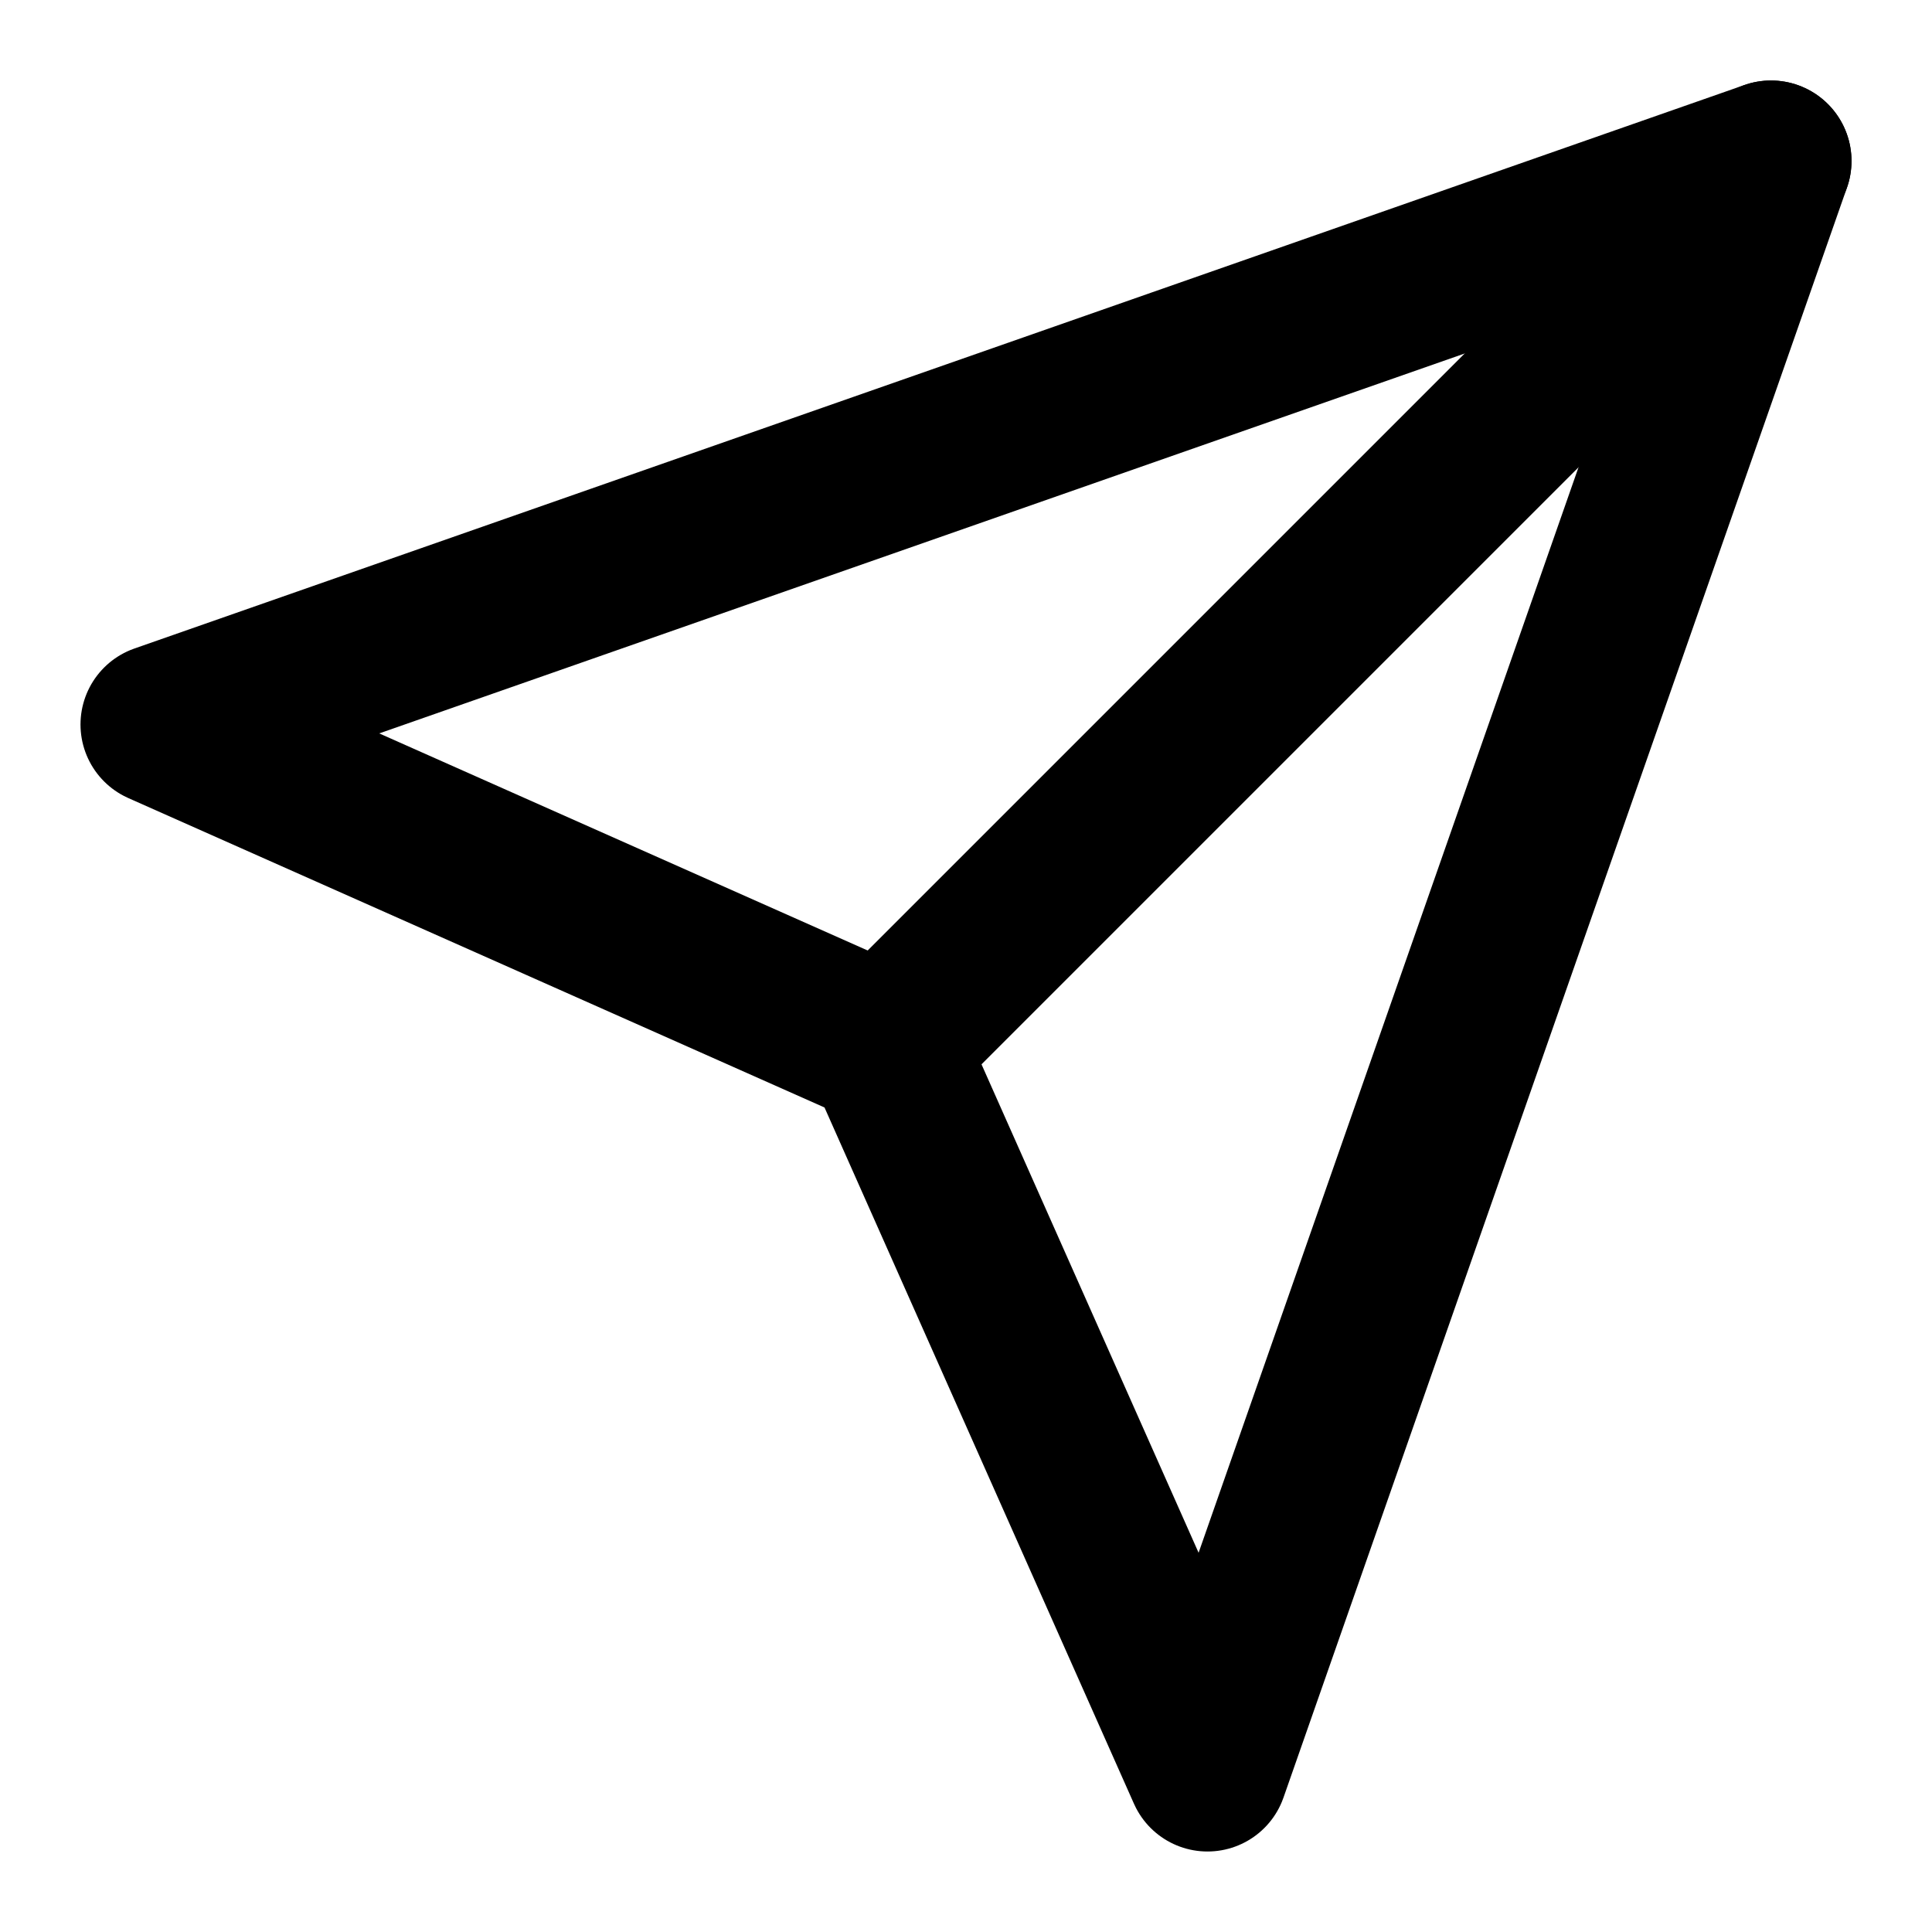
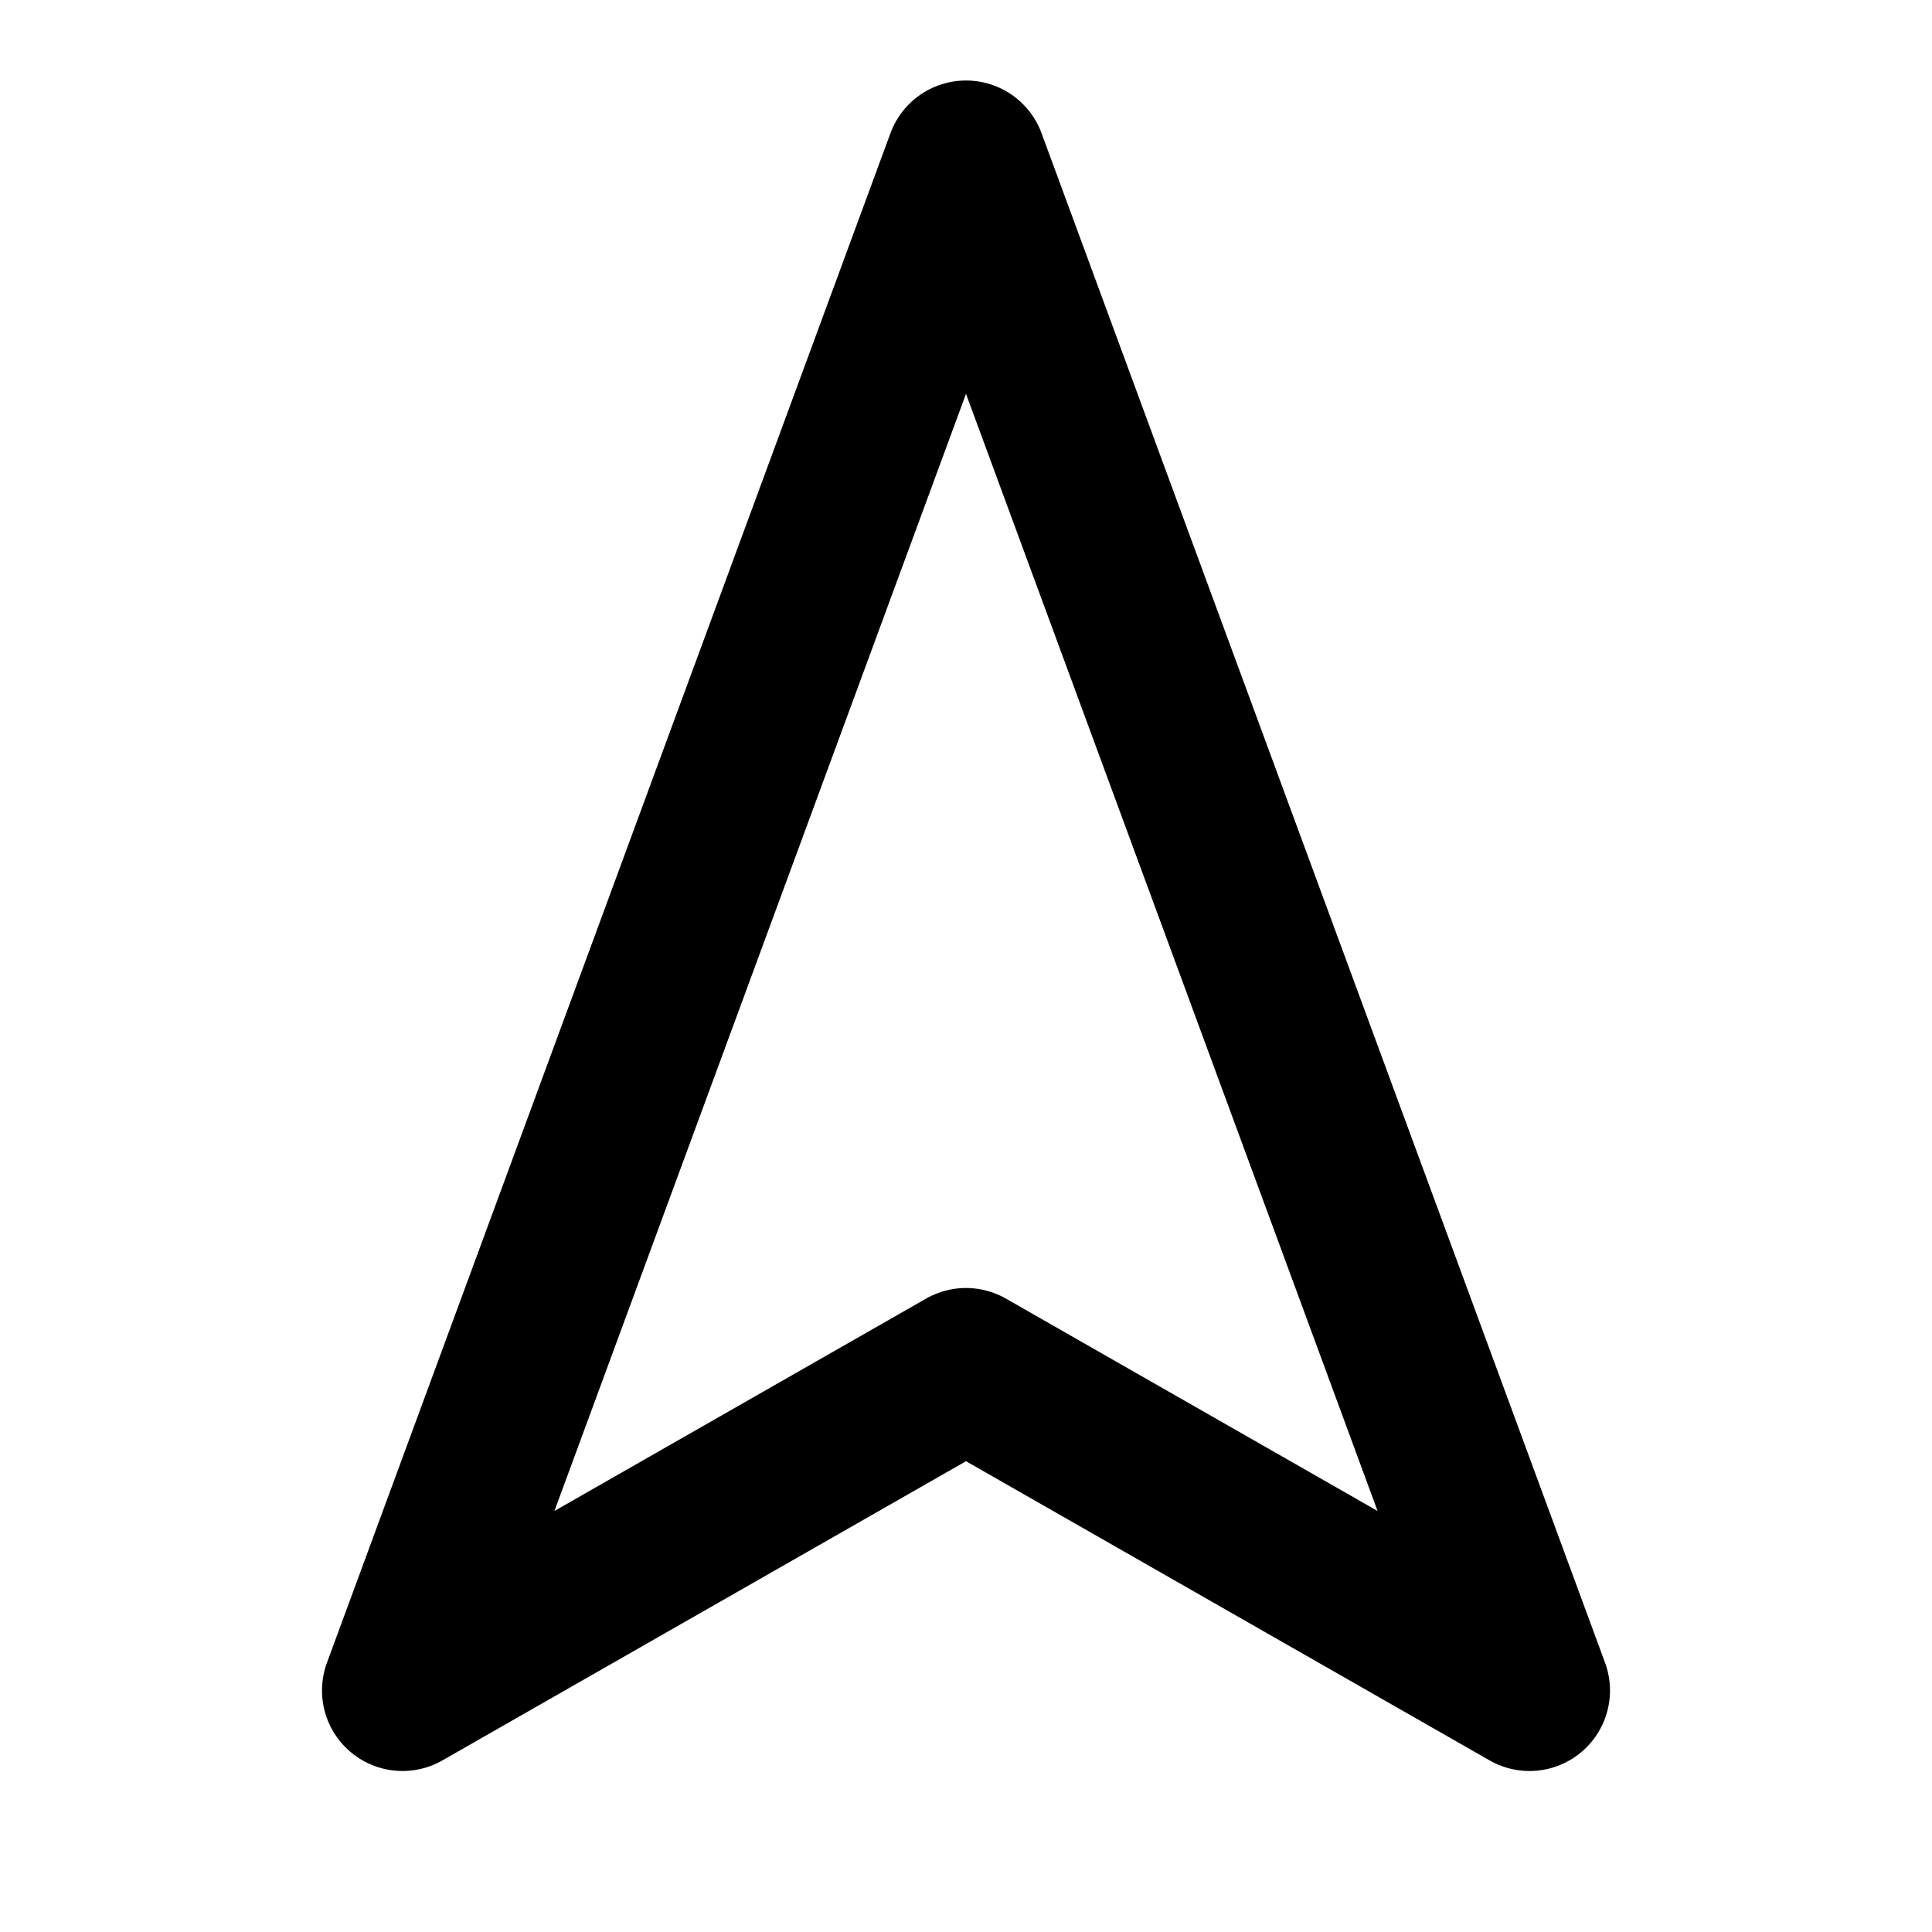
- <svg xmlns="http://www.w3.org/2000/svg" class="feather feather-send" fill="none" height="24" stroke="currentColor" stroke-linecap="round" stroke-linejoin="round" stroke-width="2" viewBox="0 0 24 24" width="24">
-   <line x1="22" x2="11" y1="2" y2="13" />
-   <polygon points="22 2 15 22 11 13 2 9 22 2" />
+ <svg xmlns="http://www.w3.org/2000/svg" class="feather feather-navigation-2" fill="none" height="24" stroke="currentColor" stroke-linecap="round" stroke-linejoin="round" stroke-width="2" viewBox="0 0 24 24" width="24">
+   <polygon points="12 2 19 21 12 17 5 21 12 2" />
</svg>
